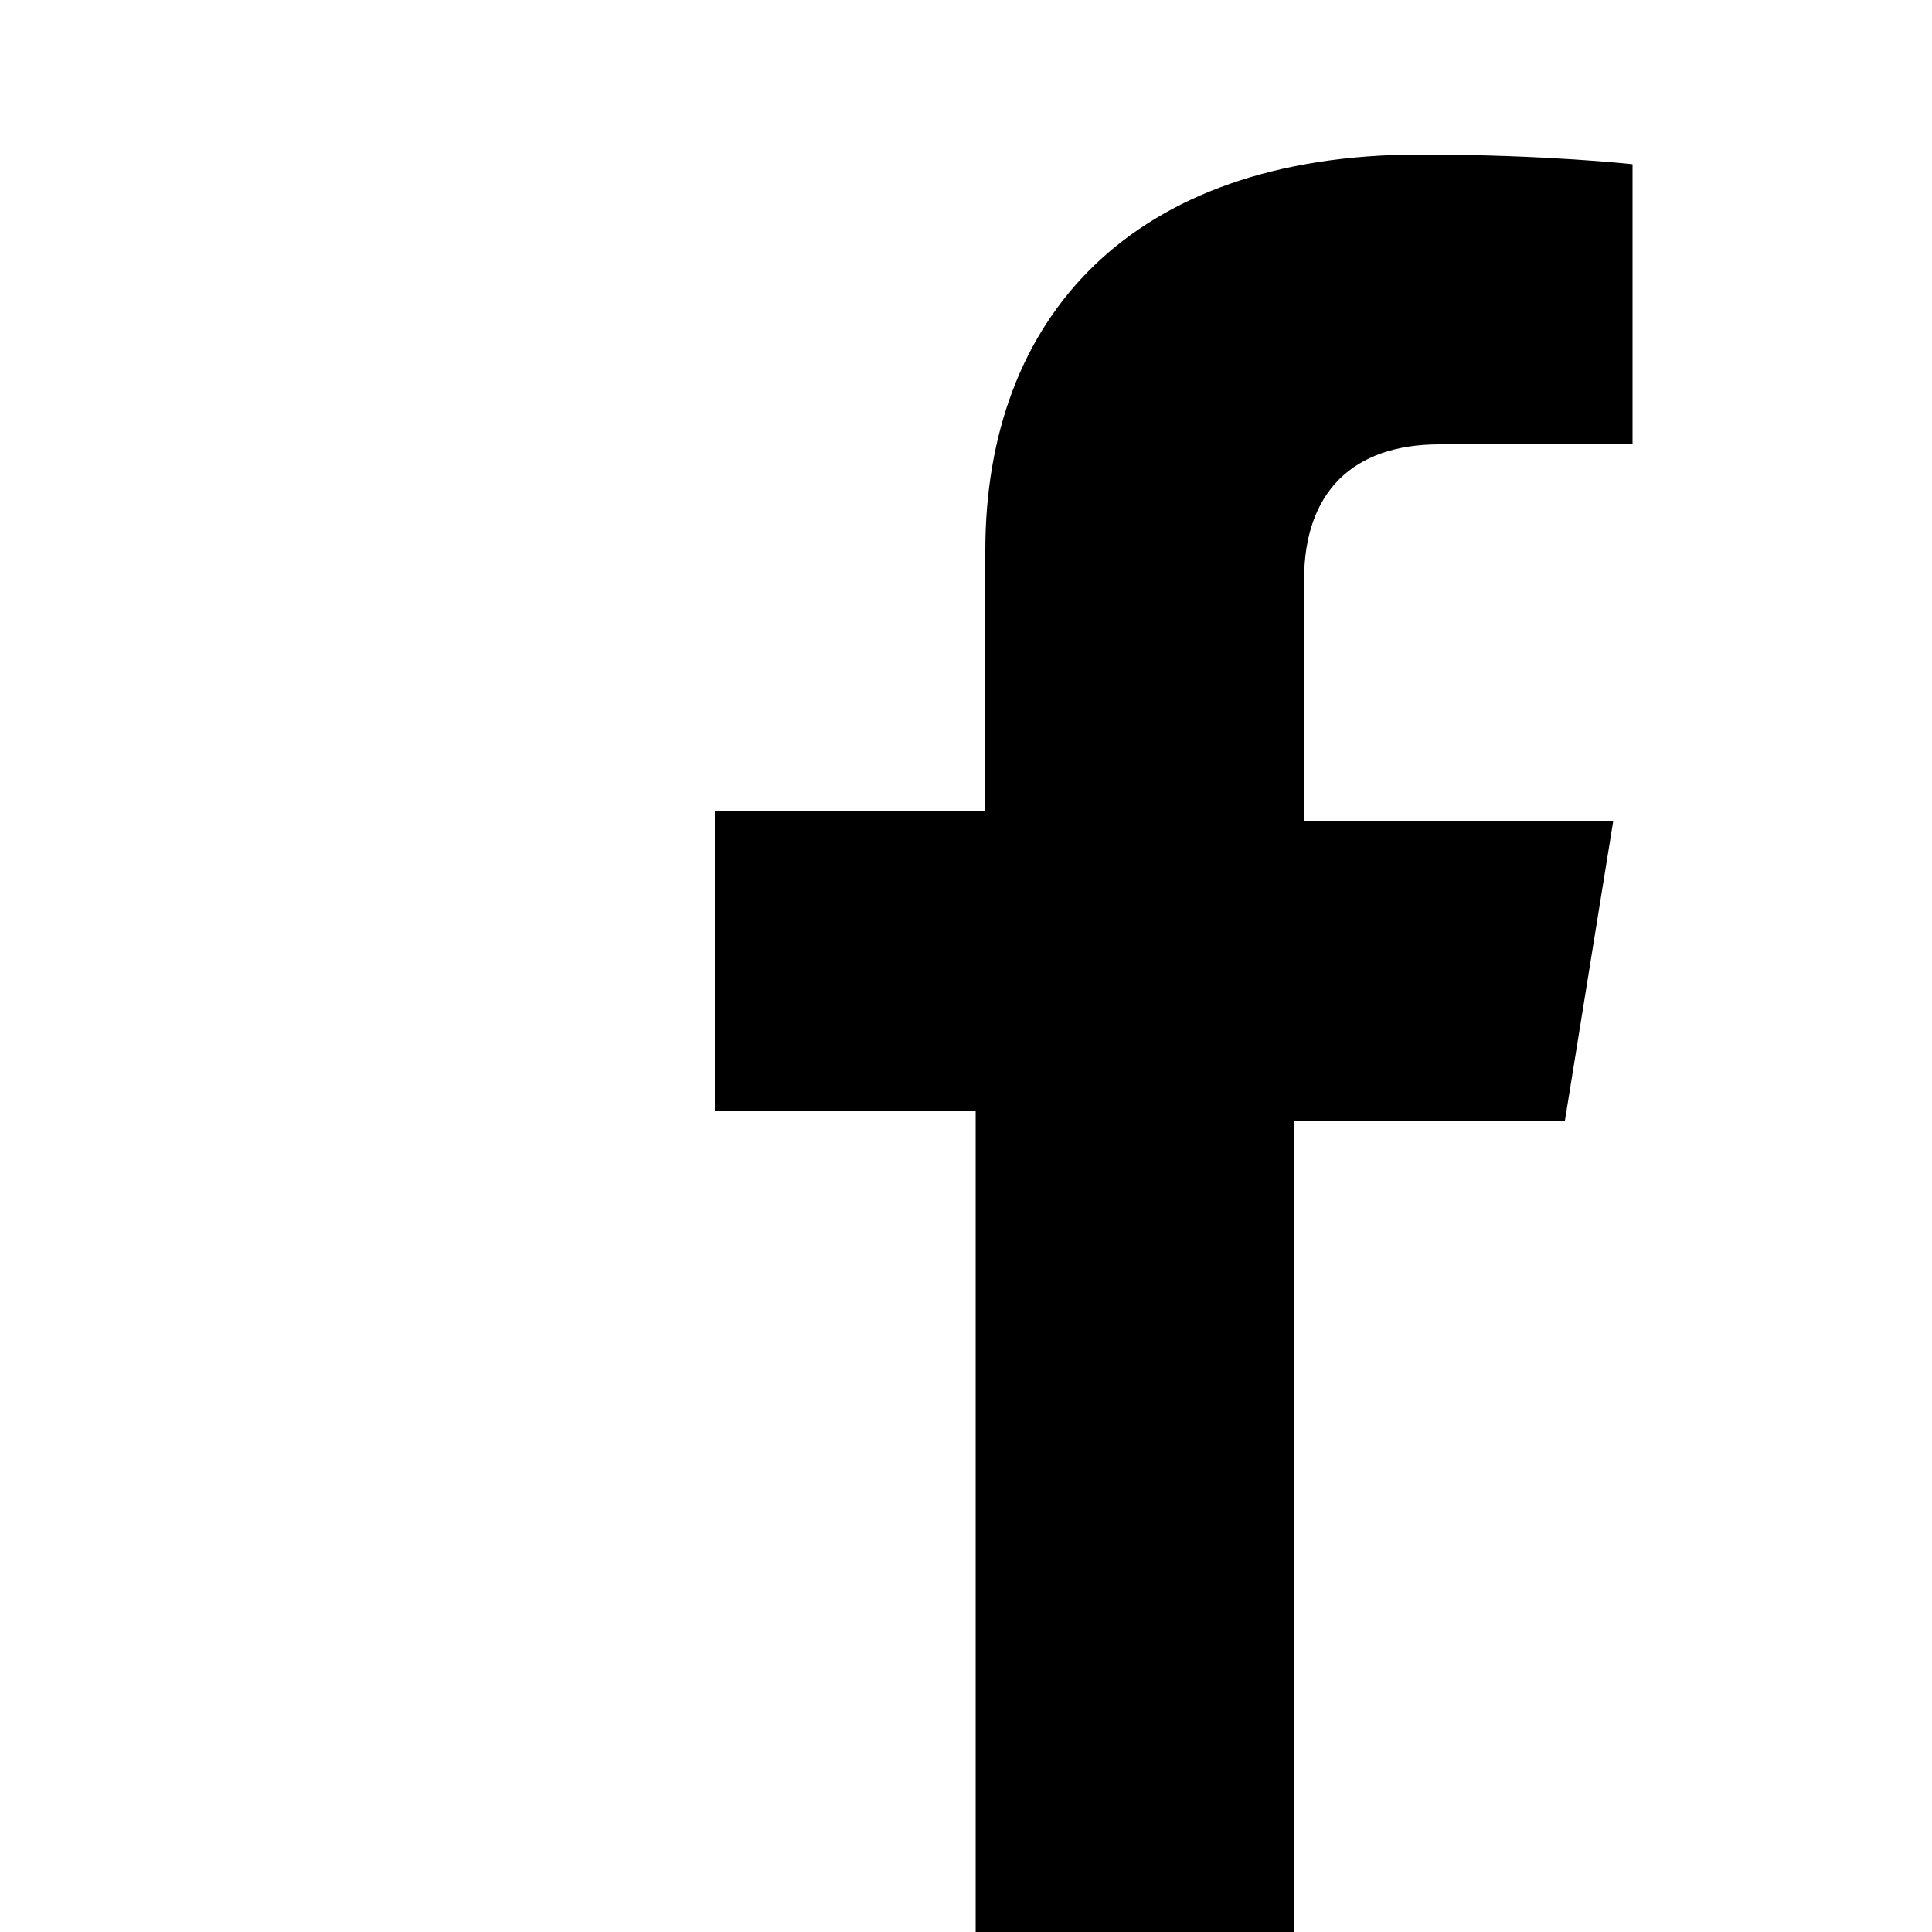
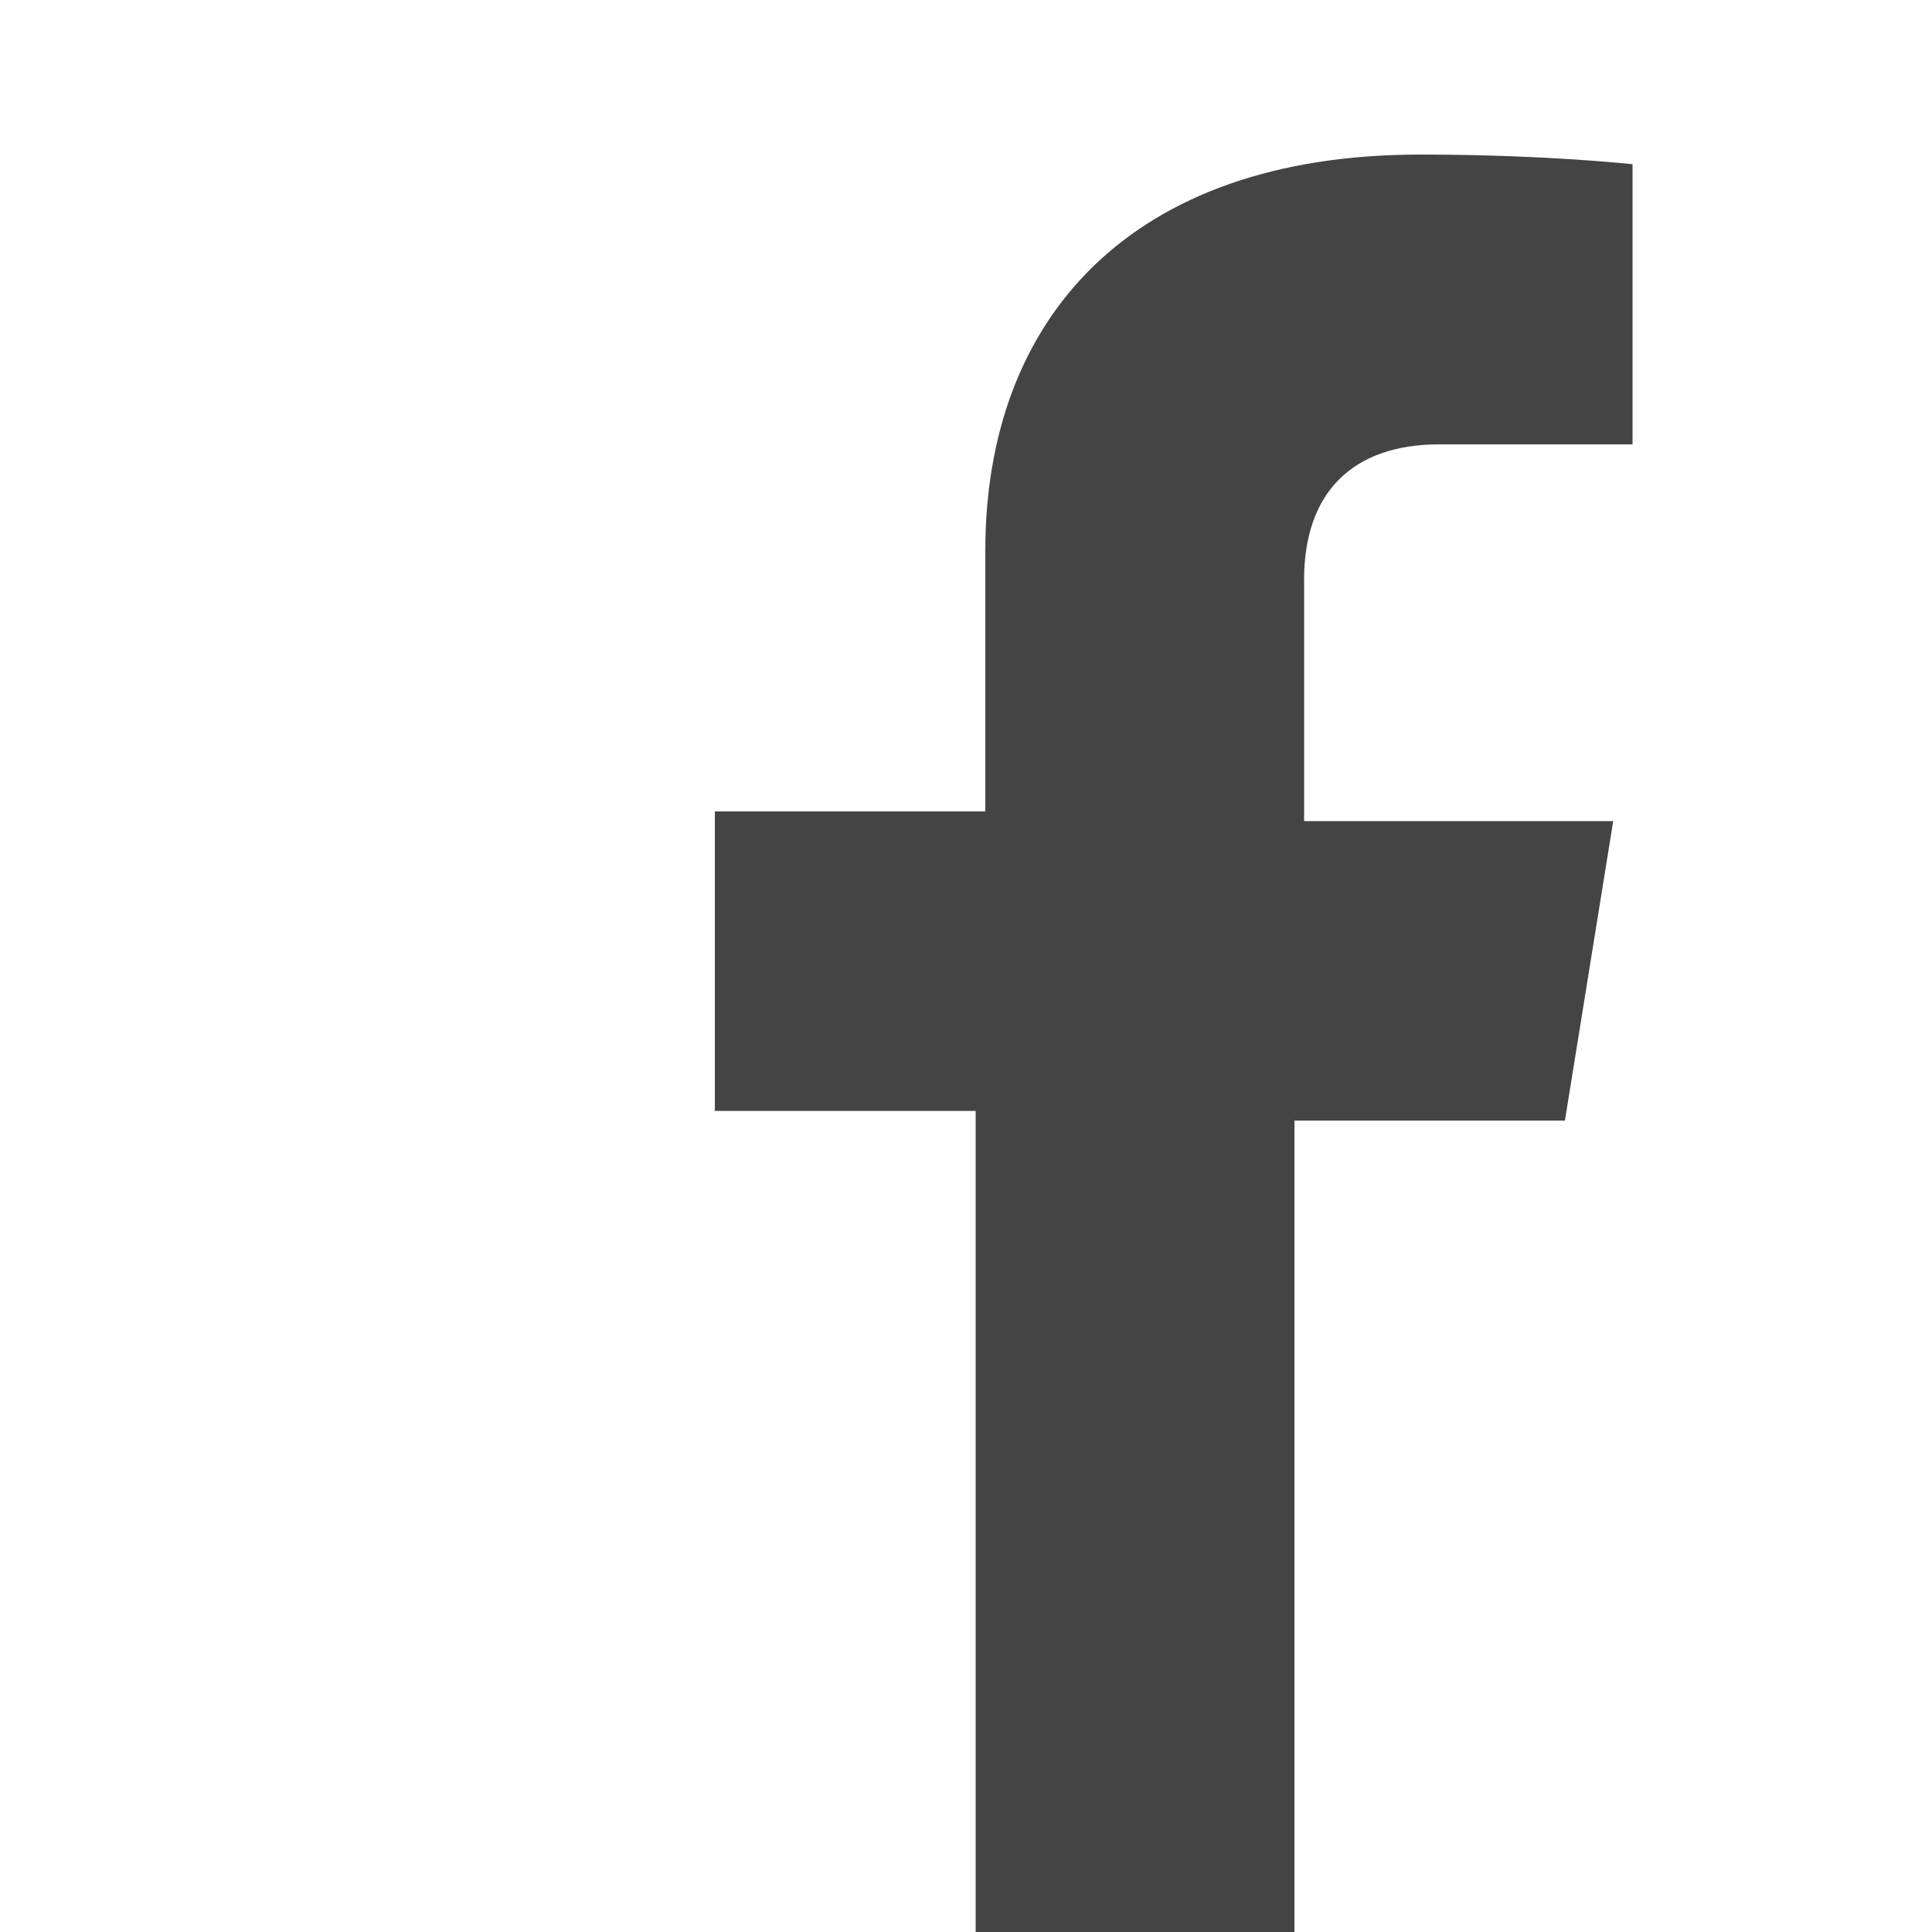
<svg xmlns="http://www.w3.org/2000/svg" version="1.1" id="Ebene_1" x="0px" y="0px" viewBox="0 0 20 20" enable-background="new 0 0 20 20" xml:space="preserve">
-   <path d="M16.2,11.6l0.5-3.1h-3.2V6c0-0.9,0.5-1.4,1.4-1.4h2V1.7c0,0-0.9-0.1-2.2-0.1c-3,0-4.5,1.7-4.5,4.1v2.7H7.4v3.1h2.7V20h3.3   v-8.4H16.2z" />
+   <path fill="#444444" d="M16.2,11.6l0.5-3.1h-3.2V6c0-0.9,0.5-1.4,1.4-1.4h2V1.7c0,0-0.9-0.1-2.2-0.1c-3,0-4.5,1.7-4.5,4.1v2.7H7.4v3.1h2.7V20h3.3   v-8.4H16.2z" />
</svg>
